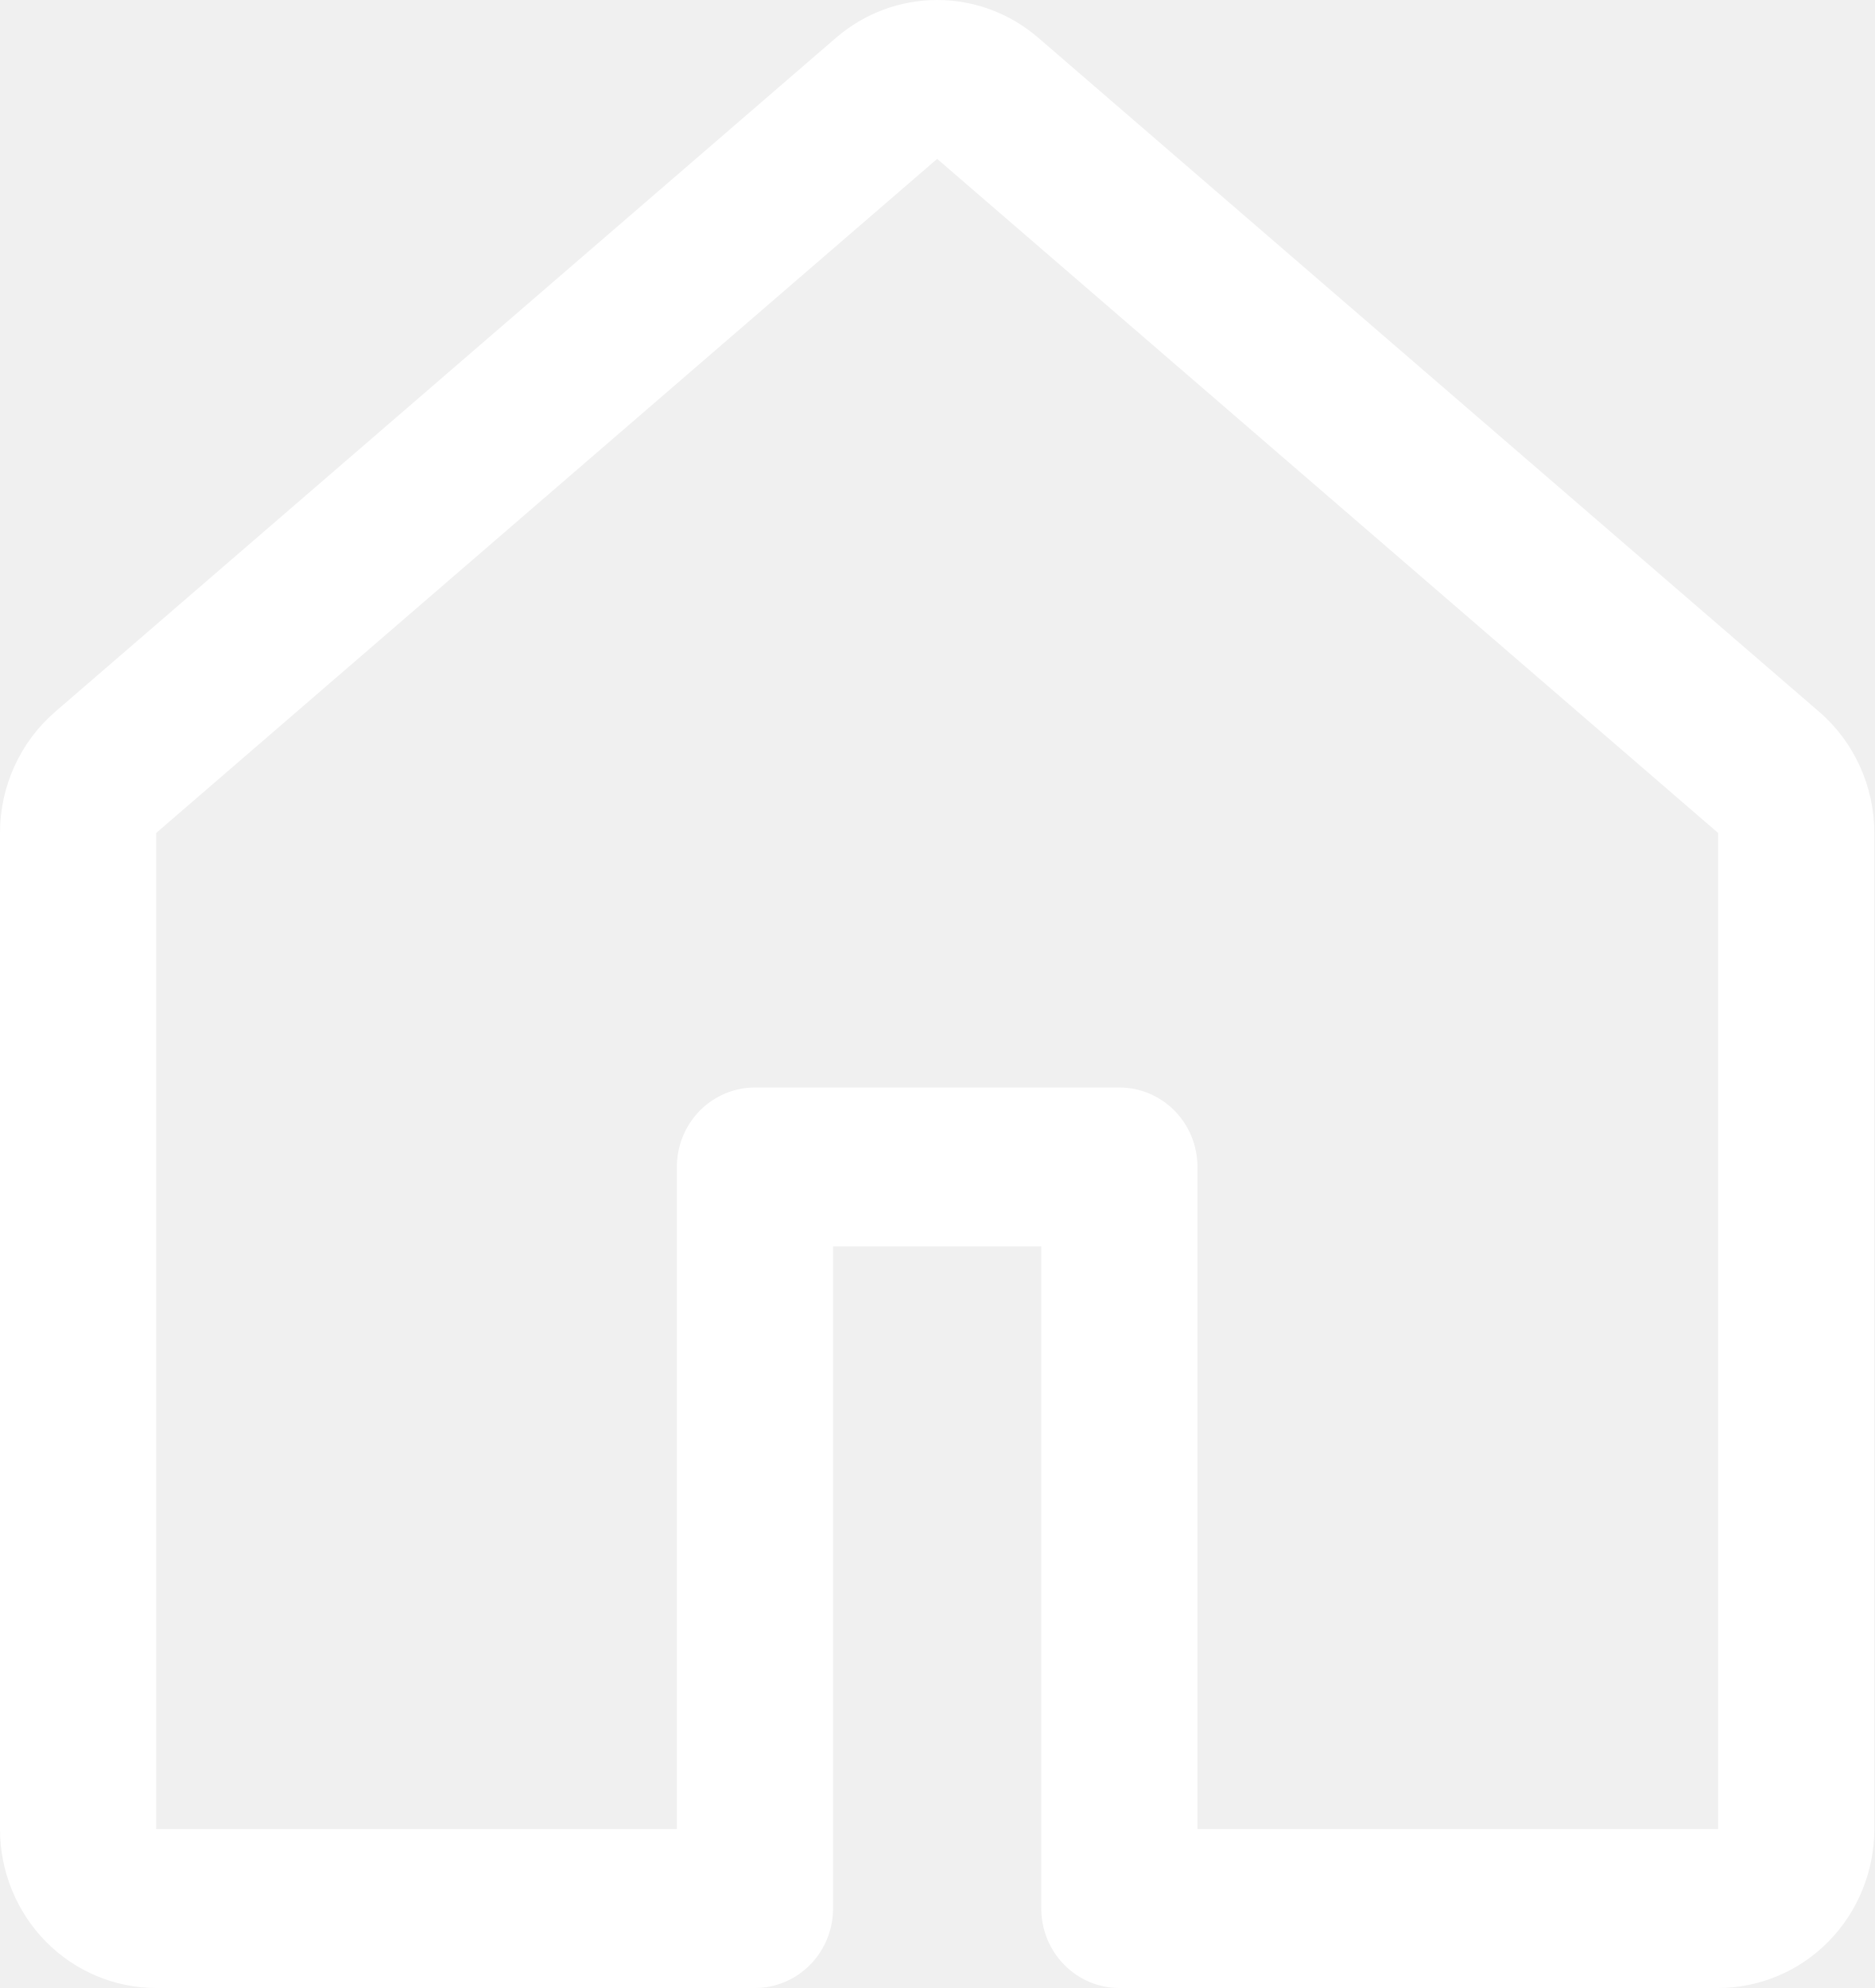
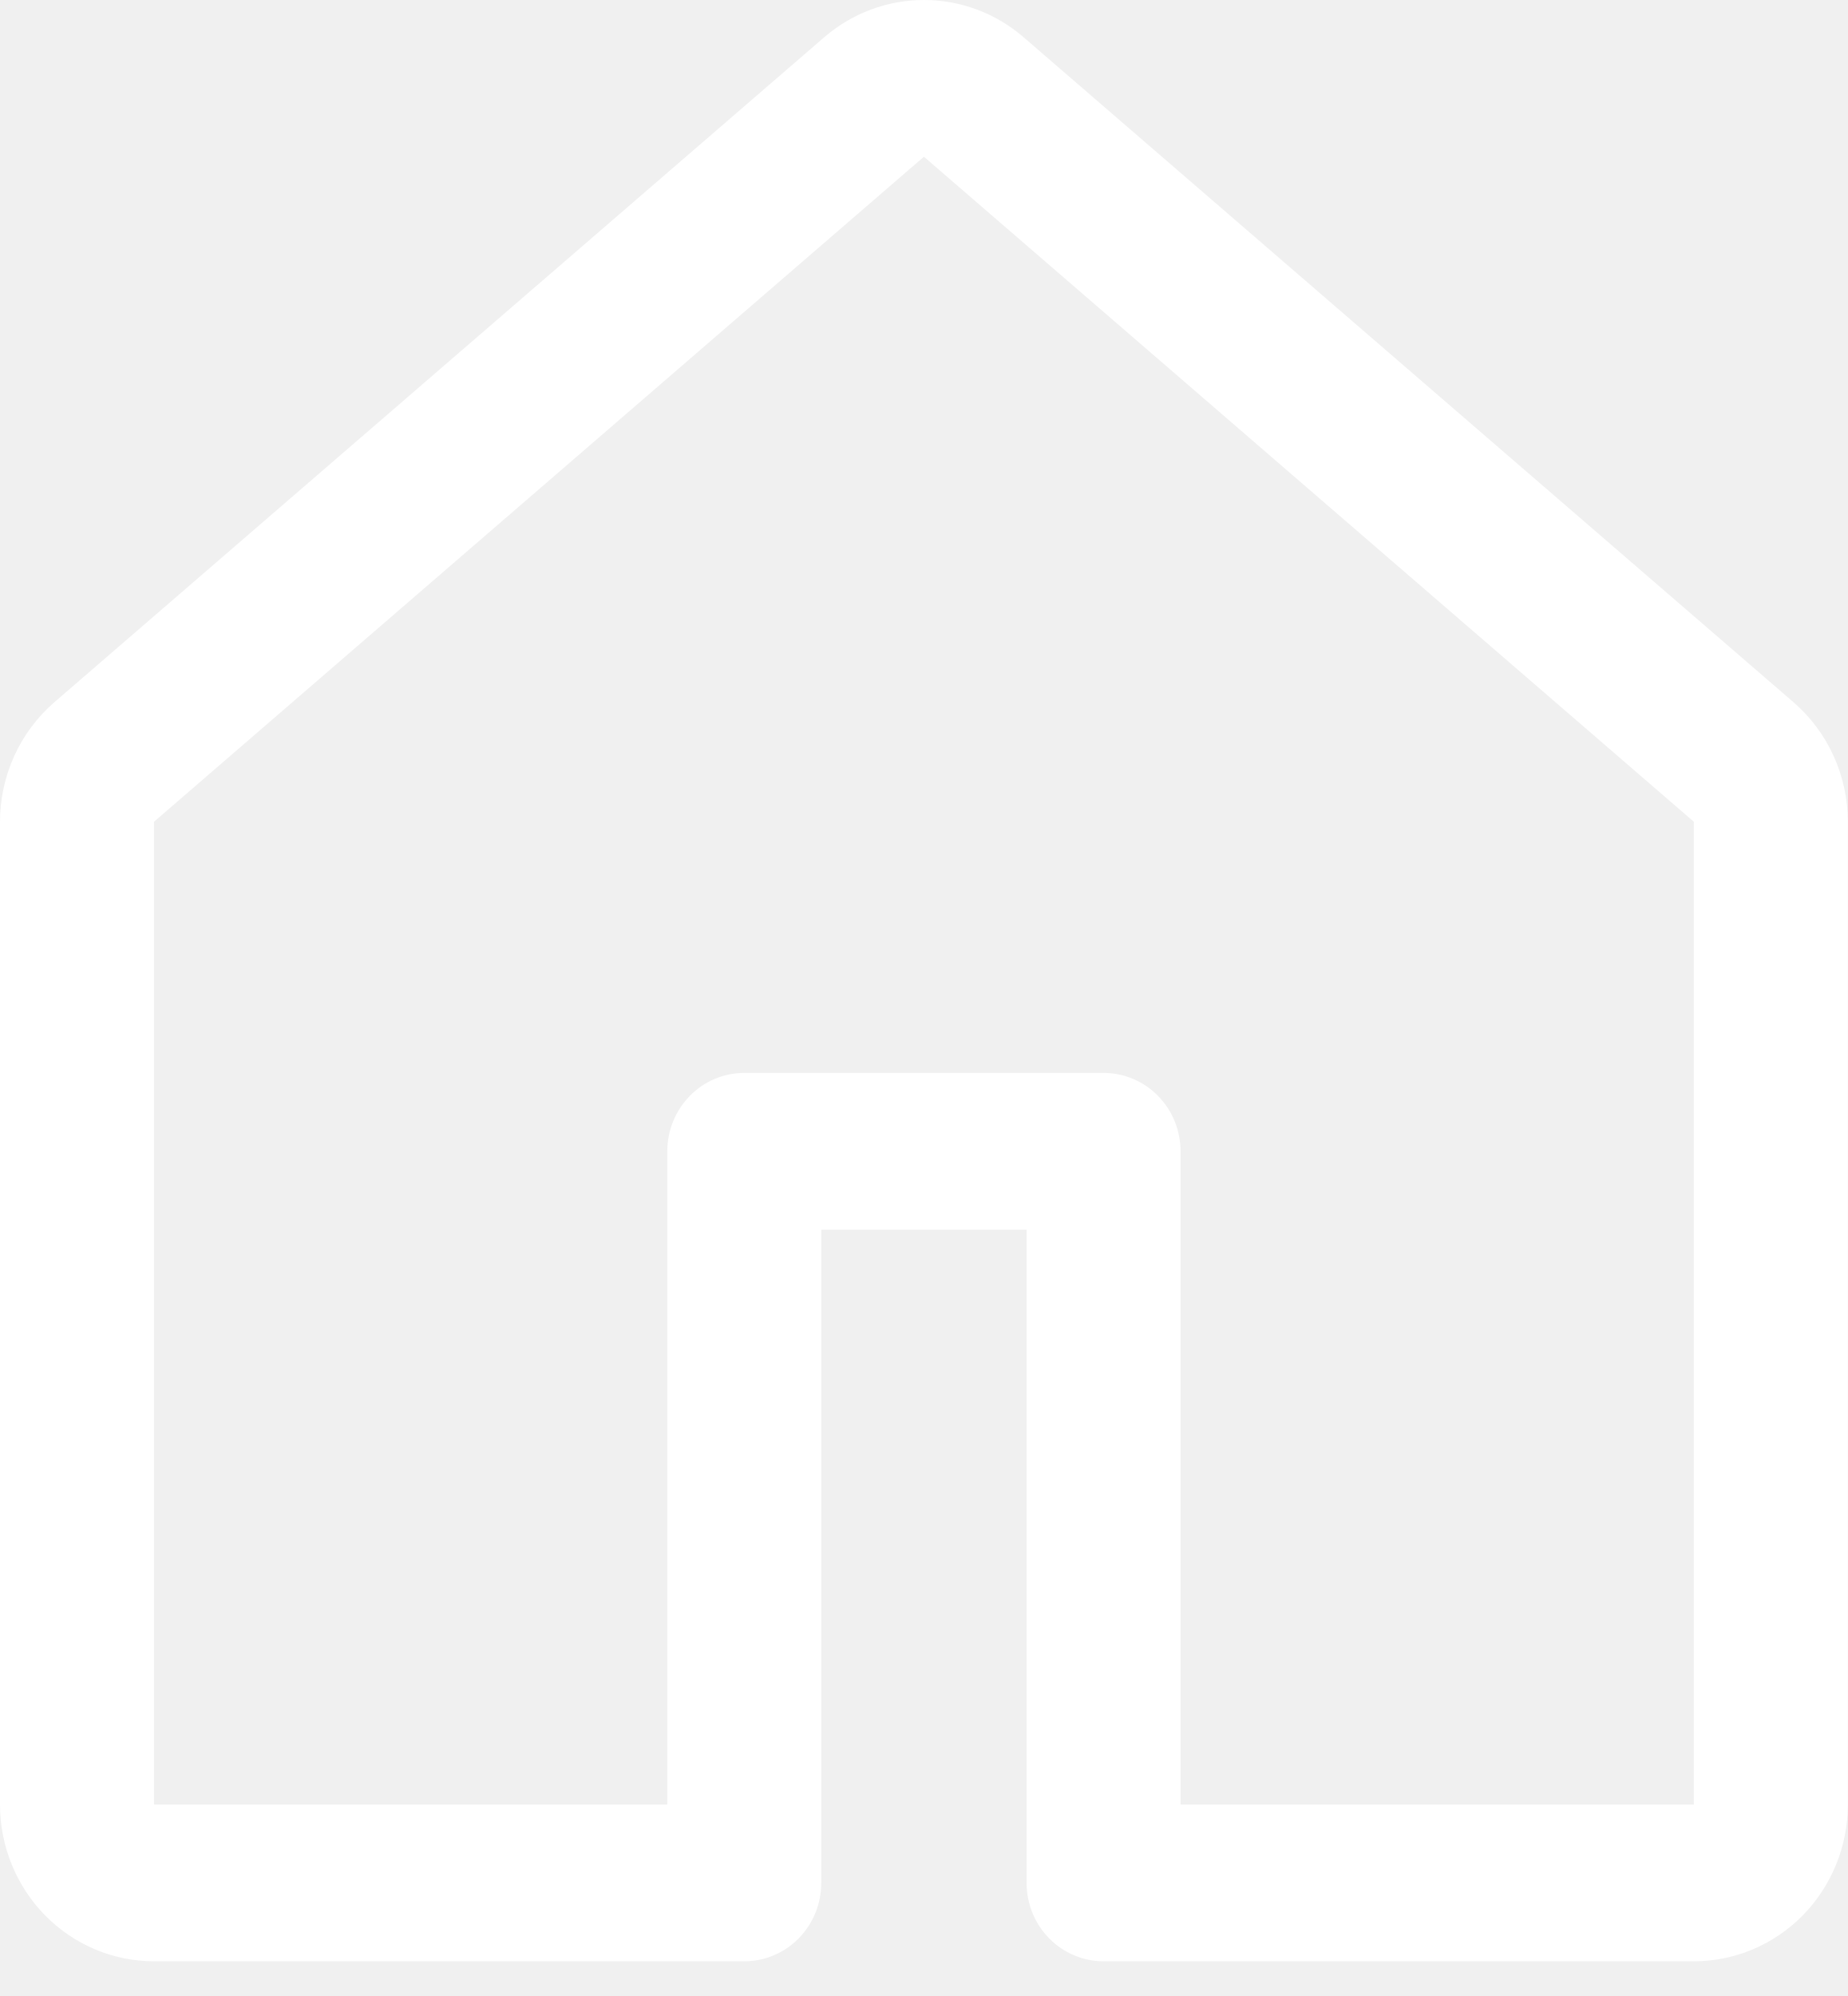
- <svg xmlns="http://www.w3.org/2000/svg" width="33" height="35" viewBox="0 0 33 35" fill="none">
-   <path d="M14.722 0.663C15.219 0.235 15.849 0 16.5 0C17.151 0 17.781 0.235 18.278 0.663L32.028 12.531C32.333 12.793 32.577 13.12 32.745 13.489C32.913 13.857 33 14.258 33 14.665V32.202C33 32.944 32.71 33.656 32.194 34.181C31.679 34.705 30.979 35 30.25 35H19.708C19.344 35 18.994 34.853 18.736 34.59C18.478 34.328 18.333 33.972 18.333 33.601V21.944H14.667V33.601C14.667 33.972 14.522 34.328 14.264 34.59C14.006 34.853 13.656 35 13.292 35H2.75C2.021 35 1.321 34.705 0.805 34.181C0.29 33.656 0 32.944 0 32.202V14.665C0 13.844 0.356 13.062 0.972 12.531L14.722 0.663ZM16.5 2.797L2.75 14.665V32.202H11.917V20.545C11.917 20.174 12.062 19.819 12.319 19.556C12.577 19.294 12.927 19.146 13.292 19.146H19.708C20.073 19.146 20.423 19.294 20.681 19.556C20.939 19.819 21.083 20.174 21.083 20.545V32.202H30.25V14.665L16.5 2.797Z" fill="white" />
+ <svg xmlns="http://www.w3.org/2000/svg" width="50" height="54" viewBox="0 0 50 54" fill="none">
+   <path d="M22.306 1.005C23.059 0.356 24.013 0 25 0C25.987 0 26.941 0.356 27.694 1.005L48.528 18.997C48.989 19.395 49.36 19.891 49.614 20.45C49.868 21.008 50 21.616 50 22.232V48.82C50 49.945 49.561 51.023 48.78 51.819C47.998 52.614 46.938 53.061 45.833 53.061H29.861C29.309 53.061 28.779 52.838 28.388 52.44C27.997 52.042 27.778 51.503 27.778 50.941V33.268H22.222V50.941C22.222 51.503 22.003 52.042 21.612 52.44C21.221 52.838 20.691 53.061 20.139 53.061H4.167C3.062 53.061 2.002 52.614 1.22 51.819C0.439 51.023 0 49.945 0 48.82V22.232C0 20.988 0.539 19.803 1.472 18.997L22.306 1.005ZM25 4.24L4.167 22.232V48.82H18.056V31.147C18.056 30.585 18.275 30.046 18.666 29.648C19.056 29.25 19.586 29.027 20.139 29.027H29.861C30.414 29.027 30.944 29.25 31.334 29.648C31.725 30.046 31.944 30.585 31.944 31.147V48.82H45.833V22.232L25 4.24Z" fill="white" />
</svg>
